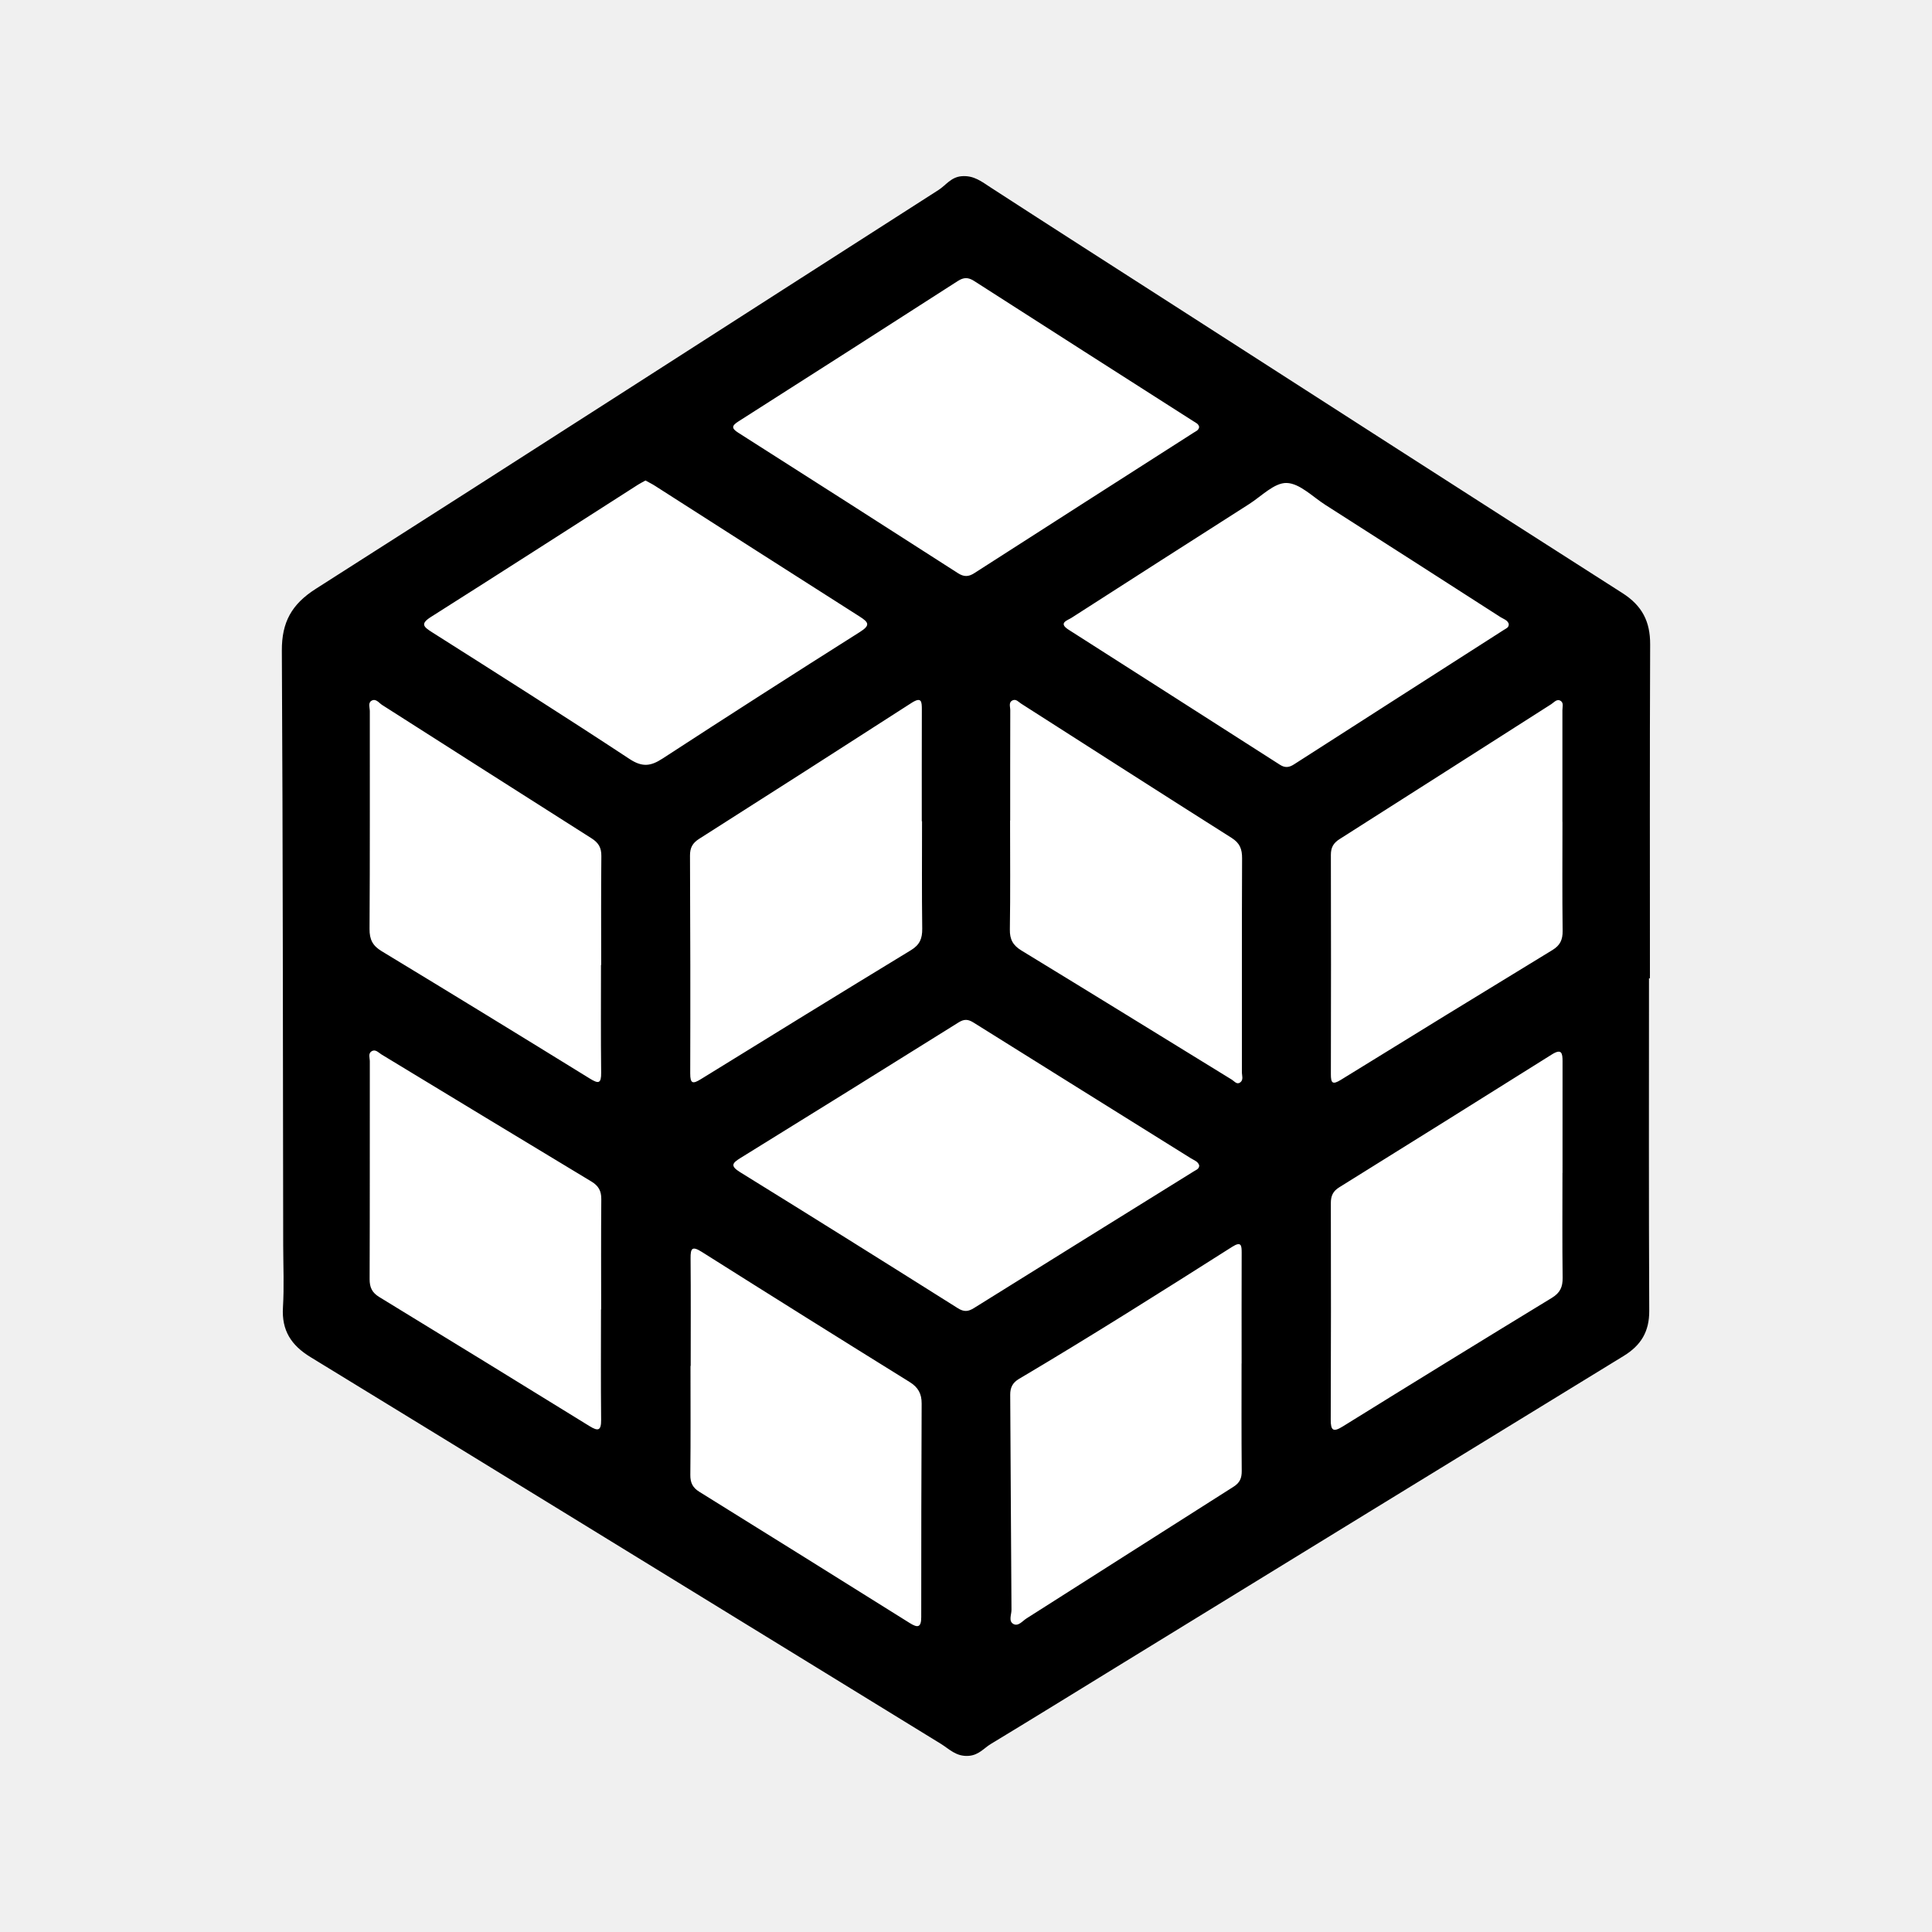
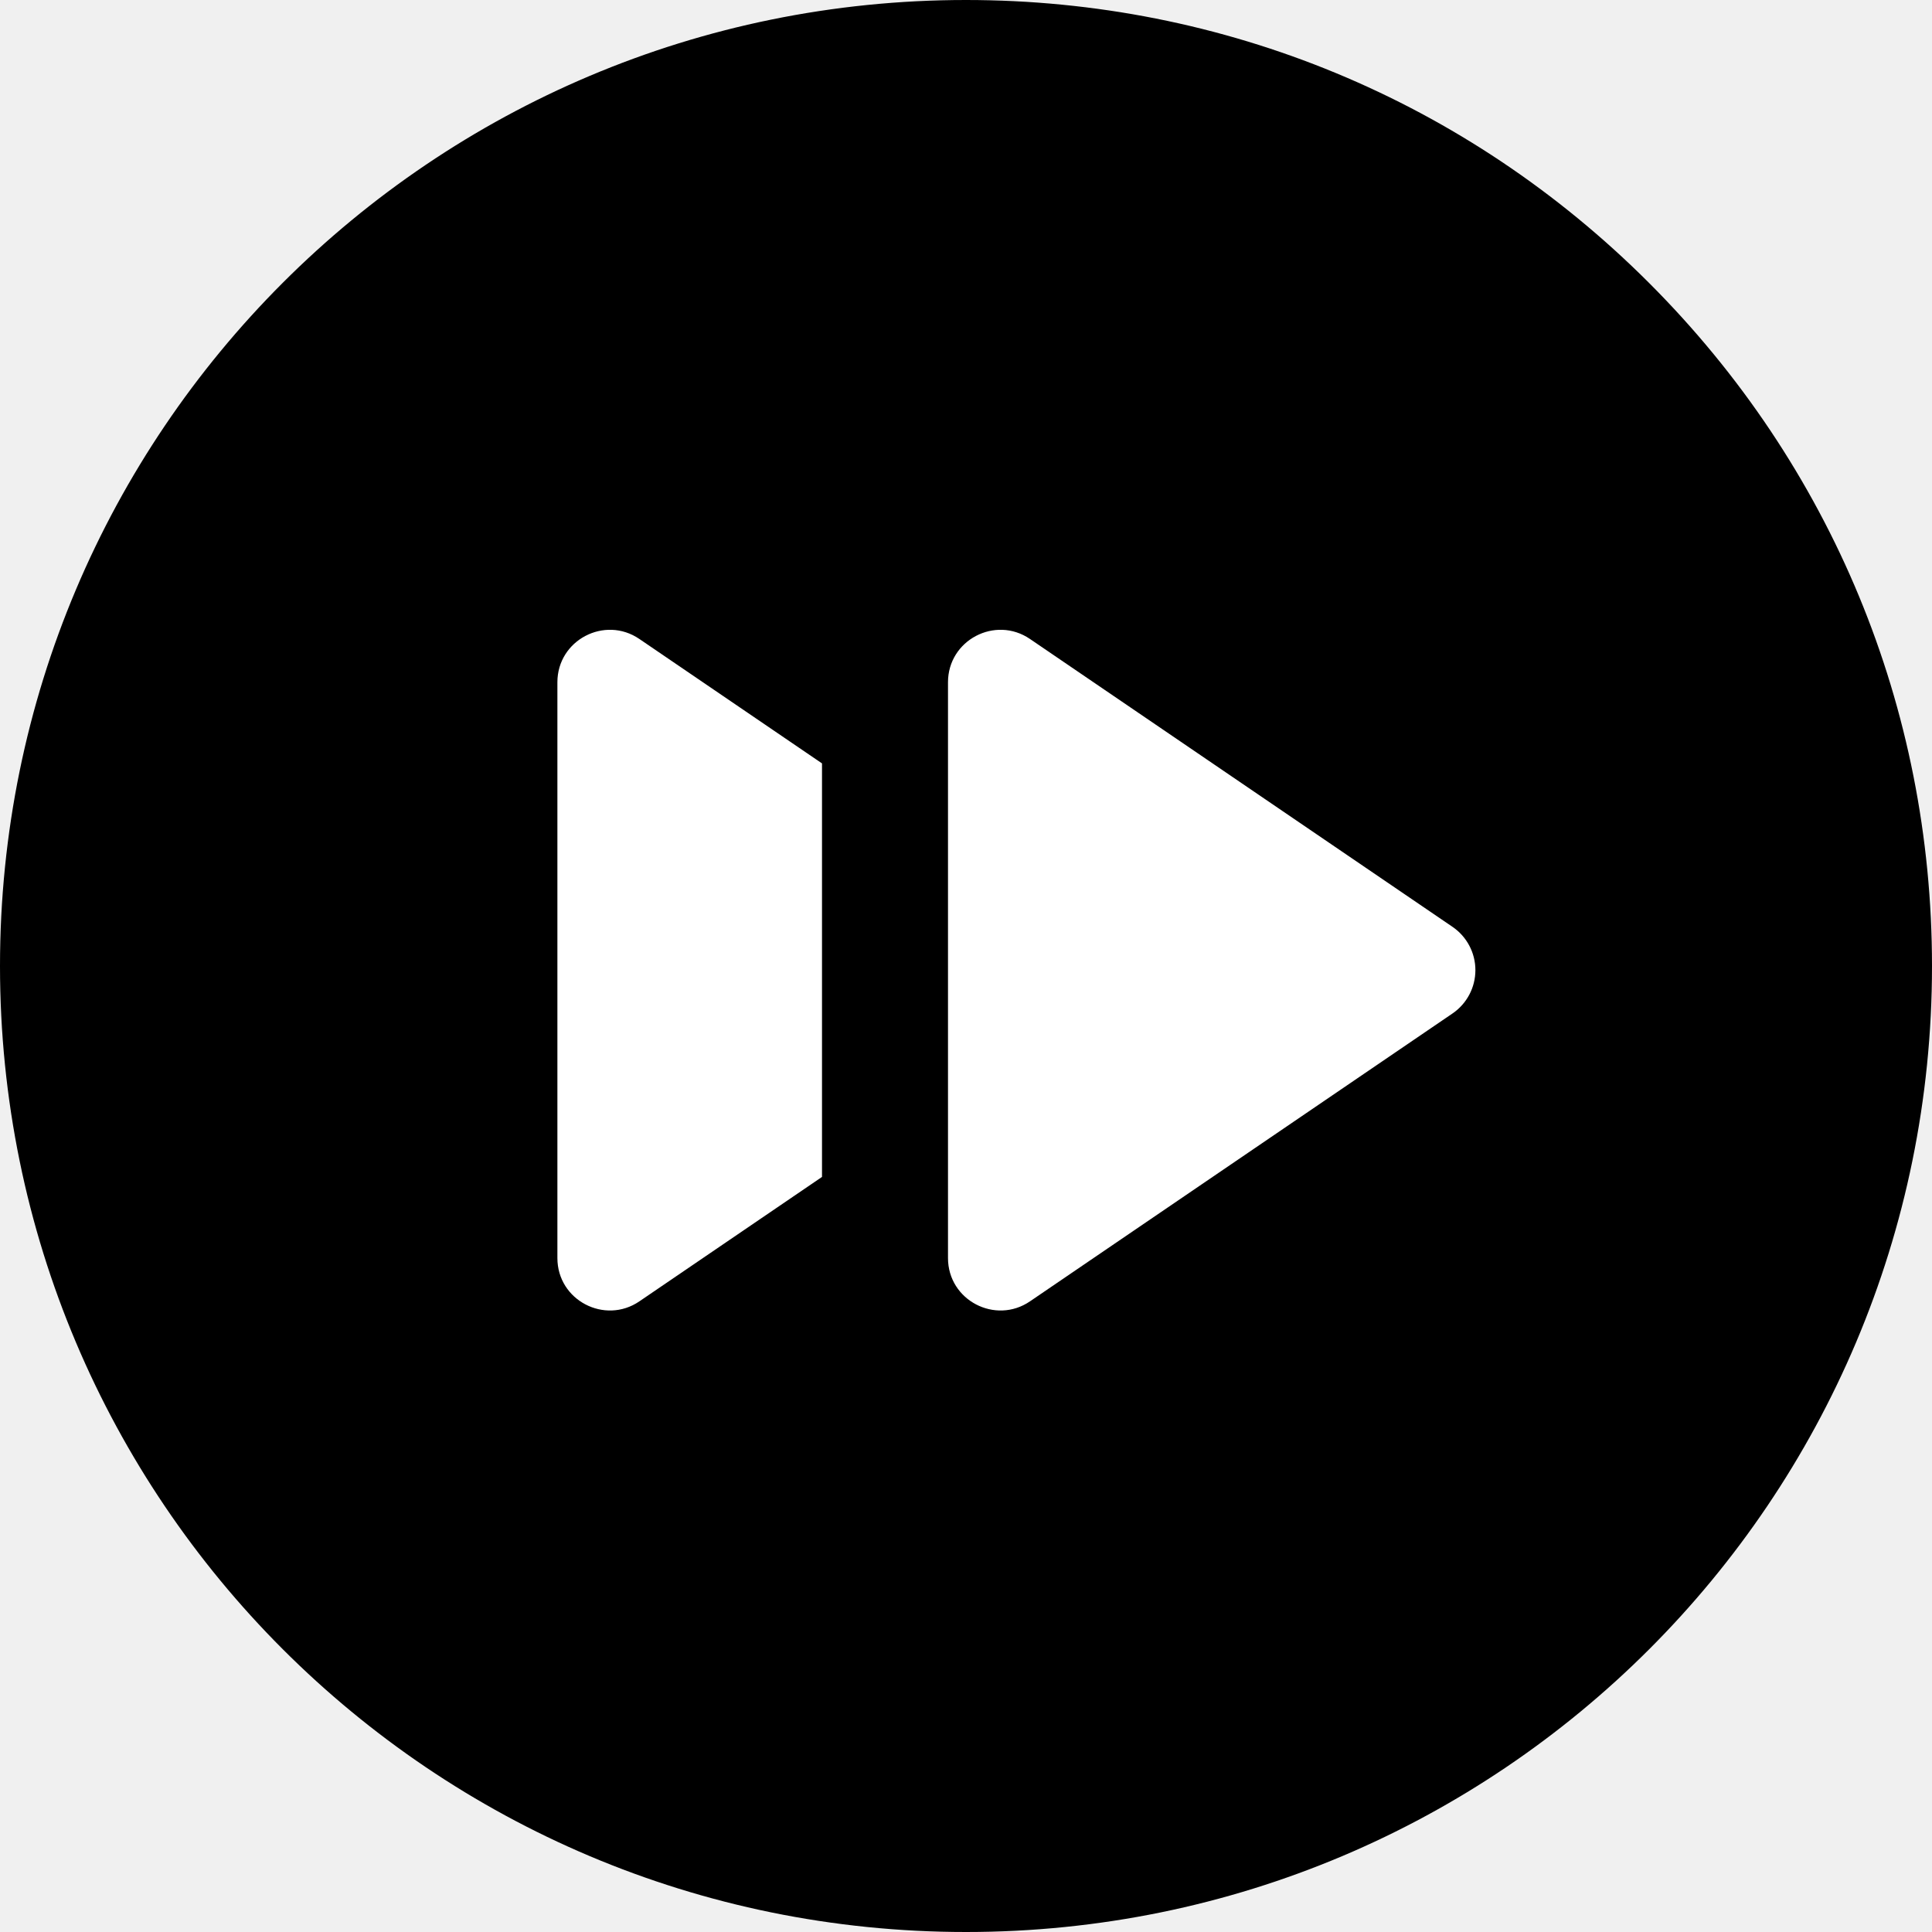
- <svg xmlns="http://www.w3.org/2000/svg" id="Layer_1" data-name="Layer 1" viewBox="0 0 700 700">
+ <svg xmlns="http://www.w3.org/2000/svg" width="800" height="800" viewBox="0 0 800 800" fill="none">
+   <g clip-path="url(#clip0_596_49)">
+     <path d="M399.5 708C569.328 708 707 570.328 707 400.5C707 230.672 569.328 93 399.5 93C229.672 93 92 230.672 92 400.5C92 570.328 229.672 708 399.5 708Z" fill="white" />
+     <path d="M682.844 117.156C607.292 41.606 506.844 0 400 0C178.92 0 0 178.902 0 400C0 621.08 178.902 800 400 800C621.08 800 800 621.098 800 400C800 293.156 758.394 192.708 682.844 117.156ZM340.372 487.341L264.741 538.867C250.444 548.608 230.806 538.448 230.806 520.927C230.806 504.98 230.806 289.598 230.806 282.517C230.806 265.03 250.4 254.805 264.741 264.577L340.372 316.105C340.372 334.494 340.372 468.702 340.372 487.341ZM601.444 419.664L426.48 538.867C412.183 548.608 392.545 538.448 392.545 520.927C392.545 513.861 392.545 298.52 392.545 282.517C392.545 265.03 412.139 254.805 426.48 264.577L601.444 383.78C607.38 387.823 610.931 394.539 610.931 401.72C610.93 408.903 607.38 415.62 601.444 419.664Z" fill="black" />
+   </g>
  <defs>
-     <style>
-       .cls-1, .cls-2 {
-         stroke-width: 0px;
-       }
- 
-       .cls-2 {
-         fill: #fff;
-       }
-     </style>
+     <clipPath id="clip0_596_49">
+       <rect width="800" height="800" fill="white" />
+     </clipPath>
  </defs>
-   <polygon class="cls-2" points="350 95.63 568.91 223.13 567.95 476.46 348.07 602.3 129.16 474.8 130.13 221.46 350 95.63" />
-   <path class="cls-1" d="M597.46,354.47c0,40.16-.1,80.31.09,120.47.04,7.55-3,12.51-9.27,16.35-61.39,37.57-122.72,75.24-184.07,112.89-15.05,9.24-30.07,18.53-45.18,27.67-2.57,1.55-4.35,4.05-8.07,4.33-4.53.33-6.97-2.45-10.1-4.38-15.9-9.76-31.8-19.54-47.7-29.3-60.21-36.96-120.38-73.96-180.66-110.8-6.98-4.26-10.49-9.65-9.98-17.99.45-7.47.11-14.99.09-22.49-.11-71.82-.1-143.63-.49-215.45-.06-10.3,3.52-16.84,12.32-22.44,75.33-47.97,150.39-96.36,225.61-144.5,2.67-1.71,4.48-4.64,8.32-4.98,4.49-.39,7.33,1.98,10.65,4.13,22.09,14.32,44.27,28.51,66.42,42.73,54.11,34.76,108.18,69.59,162.4,104.18,7.15,4.56,10.08,10.32,10.04,18.6-.17,40.33-.08,80.65-.08,120.98-.12,0-.23,0-.35,0ZM434.47,154.69c-.21-1.14-1.2-1.5-2.02-2.03-26.52-16.94-53.05-33.87-79.53-50.87-2.14-1.37-3.77-1.34-5.89.03-26.47,17.02-52.98,33.98-79.52,50.89-2.54,1.62-2.45,2.53.03,4.11,26.55,16.89,53.07,33.85,79.55,50.85,2.13,1.37,3.8,1.36,5.91,0,26.48-17.01,52.99-33.96,79.5-50.92.82-.53,1.84-.87,1.97-2.06ZM434.49,422.22c-.44-1.42-1.84-1.82-2.93-2.5-26.28-16.41-52.58-32.78-78.84-49.23-1.95-1.22-3.36-1.33-5.39-.06-26.27,16.43-52.58,32.78-78.94,49.07-3.05,1.88-3.97,2.9-.19,5.23,26.35,16.29,52.61,32.73,78.83,49.25,2.22,1.4,3.74,1.27,5.83-.03,26.57-16.58,53.18-33.08,79.78-49.61.82-.51,1.87-.82,1.86-2.13ZM233.86,174.1c-.98.55-1.87.99-2.69,1.51-24.98,15.98-49.92,32.02-74.97,47.88-4.01,2.54-2.78,3.6.37,5.6,23.92,15.17,47.85,30.31,71.5,45.89,4.61,3.04,7.67,2.67,11.95-.12,23.73-15.45,47.57-30.73,71.51-45.86,3.81-2.41,3.32-3.47-.04-5.6-24.75-15.72-49.42-31.56-74.13-47.35-1.1-.71-2.29-1.28-3.5-1.96ZM546.65,226.04c-.47-1.41-1.9-1.75-2.98-2.44-21.14-13.59-42.3-27.16-63.48-40.68-4.61-2.94-9.29-7.81-14.03-7.93-4.46-.11-9.11,4.8-13.58,7.65-21.47,13.69-42.92,27.43-64.34,41.2-1.52.98-4.94,1.84-1.06,4.32,25.53,16.3,51.07,32.6,76.57,48.93,1.81,1.16,3.29,1.01,5.04-.11,25.35-16.28,50.72-32.51,76.09-48.76.8-.52,1.89-.83,1.76-2.18ZM217.75,474.45s.04,0,.06,0c0-13.32-.07-26.63.05-39.95.03-3.02-1-4.86-3.61-6.43-25.38-15.28-50.69-30.67-76.03-46.02-1.09-.66-2.16-2.01-3.55-1.18-1.38.83-.67,2.43-.68,3.68-.03,26.3.03,52.6-.07,78.9-.01,3.02.9,4.9,3.5,6.49,25.43,15.52,50.81,31.11,76.16,46.76,3.18,1.97,4.26,1.65,4.22-2.31-.14-13.31-.05-26.63-.05-39.95ZM334.05,297.56s-.05,0-.07,0c0-13.48-.02-26.96.02-40.45,0-2.89-.08-4.79-3.74-2.43-25.6,16.5-51.26,32.9-76.95,49.25-2.39,1.52-3.32,3.22-3.31,6.06.12,26.3.16,52.6.08,78.9-.01,3.78.93,3.92,3.86,2.11,25.34-15.65,50.71-31.27,76.16-46.76,3.15-1.92,4.08-4.22,4.04-7.74-.17-12.98-.07-25.97-.07-38.95ZM566.09,297.8c0-13.5,0-27,0-40.5,0-1.13.49-2.57-.55-3.3-1.42-.99-2.44.47-3.5,1.14-25.57,16.3-51.12,32.64-76.71,48.9-2.22,1.41-3.13,3.03-3.13,5.68.07,26.5.06,53,0,79.49,0,3.2.58,3.91,3.6,2.05,25.51-15.76,51.08-31.44,76.69-47.05,2.78-1.69,3.72-3.74,3.68-6.93-.16-13.16-.07-26.33-.06-39.5ZM217.76,349.63h.06c0-13.16-.08-26.32.06-39.47.03-3.04-1.02-4.82-3.58-6.44-25.32-16.04-50.56-32.2-75.85-48.3-1.18-.75-2.27-2.5-3.89-1.5-1.28.8-.57,2.46-.57,3.73-.02,26.31.07,52.63-.1,78.94-.02,3.82,1.12,6.06,4.39,8.04,25.21,15.27,50.34,30.67,75.42,46.15,3.2,1.98,4.16,1.83,4.11-2.19-.15-12.99-.06-25.98-.06-38.97ZM366,297.28s-.02,0-.03,0c0,13.16.13,26.32-.08,39.48-.06,3.63,1.13,5.76,4.21,7.64,25.46,15.52,50.83,31.18,76.23,46.79.93.57,1.8,1.91,3.04.98,1.25-.94.58-2.48.59-3.75.02-25.82-.04-51.64.07-77.47.01-3.31-.8-5.46-3.77-7.35-25.48-16.12-50.85-32.41-76.25-48.64-.95-.6-1.85-1.78-3.08-1.23-1.61.71-.88,2.34-.89,3.56-.04,13.33-.03,26.65-.03,39.98ZM566.11,424.99h.02c0-13.48-.02-26.97.01-40.45,0-2.95-.31-4.72-3.86-2.5-25.65,16.11-51.34,32.15-77.06,48.15-2.26,1.4-3.04,3.12-3.03,5.73.06,26.13.06,52.27-.04,78.4-.02,4.04.89,4.67,4.43,2.47,25.17-15.62,50.4-31.14,75.7-46.56,2.99-1.82,3.94-3.94,3.89-7.29-.16-12.65-.06-25.3-.06-37.95ZM449.84,494.01h.02c0-13.33-.03-26.65.02-39.98,0-2.69-.06-4.43-3.43-2.29-25.58,16.24-51.19,32.43-77.26,47.87-2.25,1.33-3.19,3.09-3.17,5.72.18,25.98.26,51.96.46,77.94.01,1.73-1.15,4.08.66,5.11,1.78,1.02,3.31-1.05,4.75-1.97,25.03-15.88,50-31.86,75.03-47.73,2.28-1.44,3-3.09,2.98-5.71-.12-12.99-.06-25.98-.06-38.98ZM250.24,494.89h-.06c0,13.16.08,26.32-.06,39.47-.03,2.84.84,4.64,3.24,6.13,25.46,15.81,50.88,31.68,76.28,47.58,2.82,1.77,4.14,1.67,4.14-2.14-.01-25.81.04-51.63.15-77.44.01-3.51-1.26-5.84-4.32-7.74-25.18-15.63-50.3-31.36-75.36-47.18-3.51-2.21-4.07-1.26-4.04,2.35.11,12.99.04,25.98.04,38.97Z" />
</svg>
